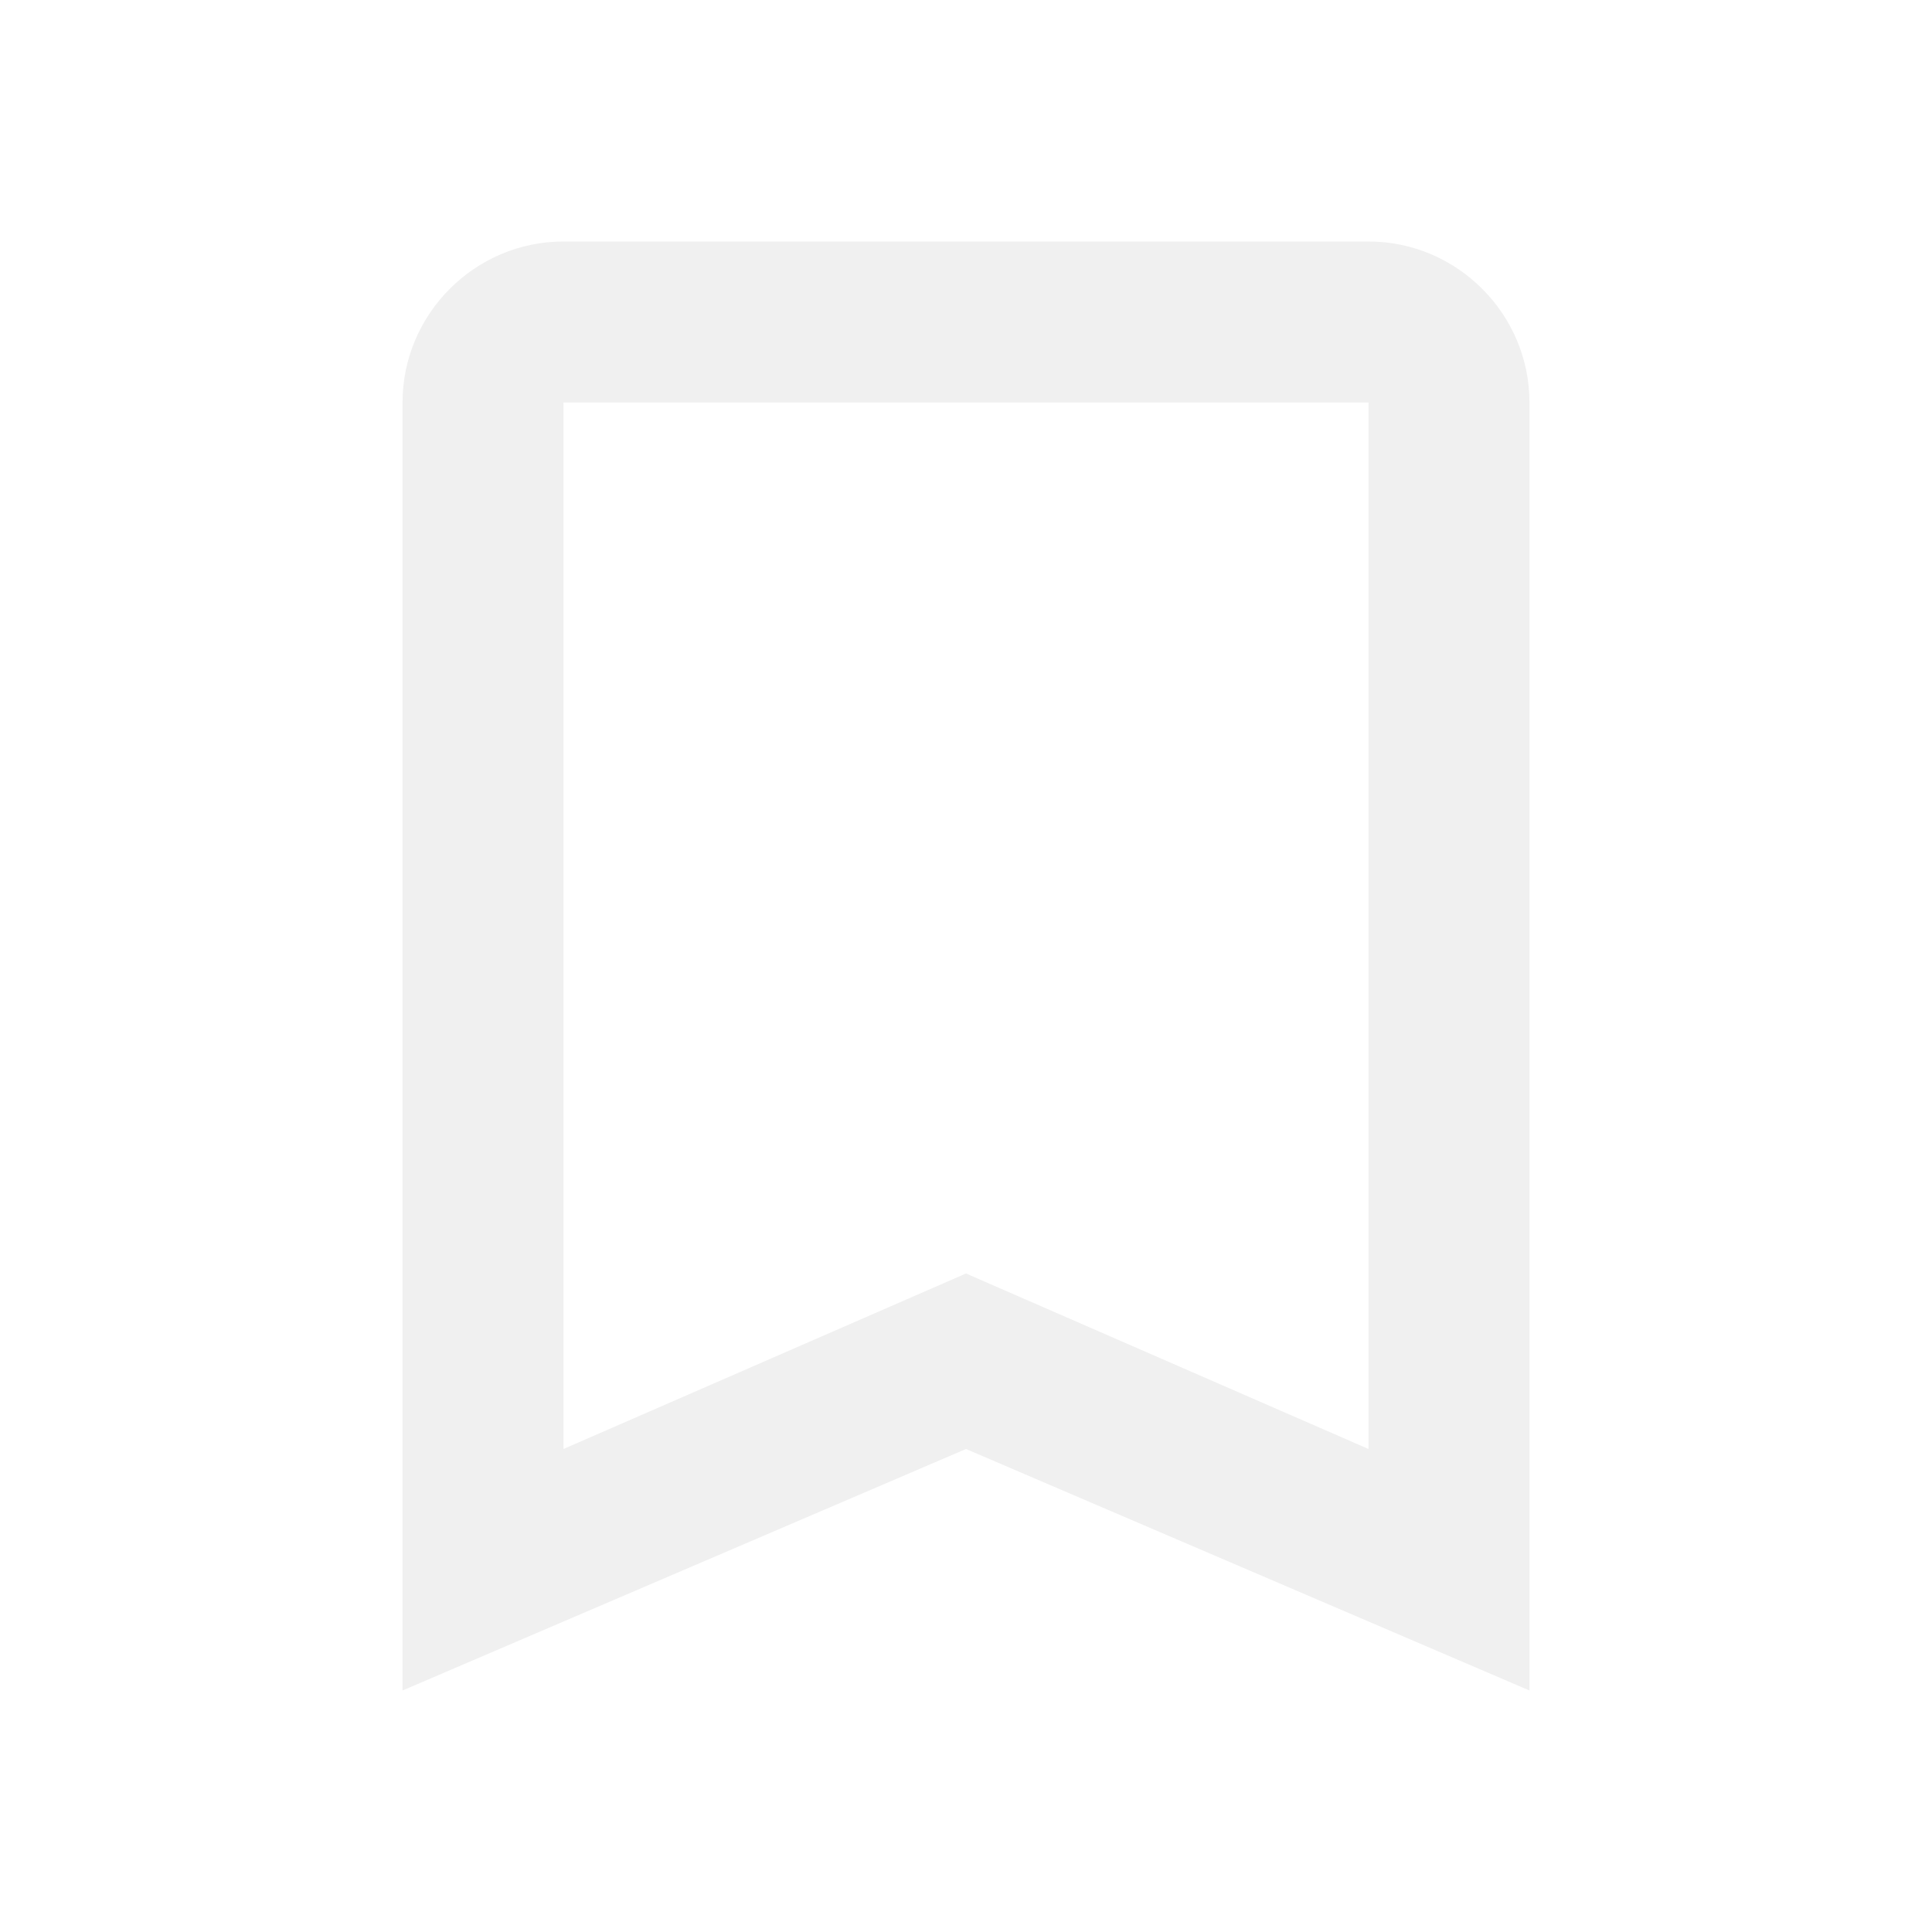
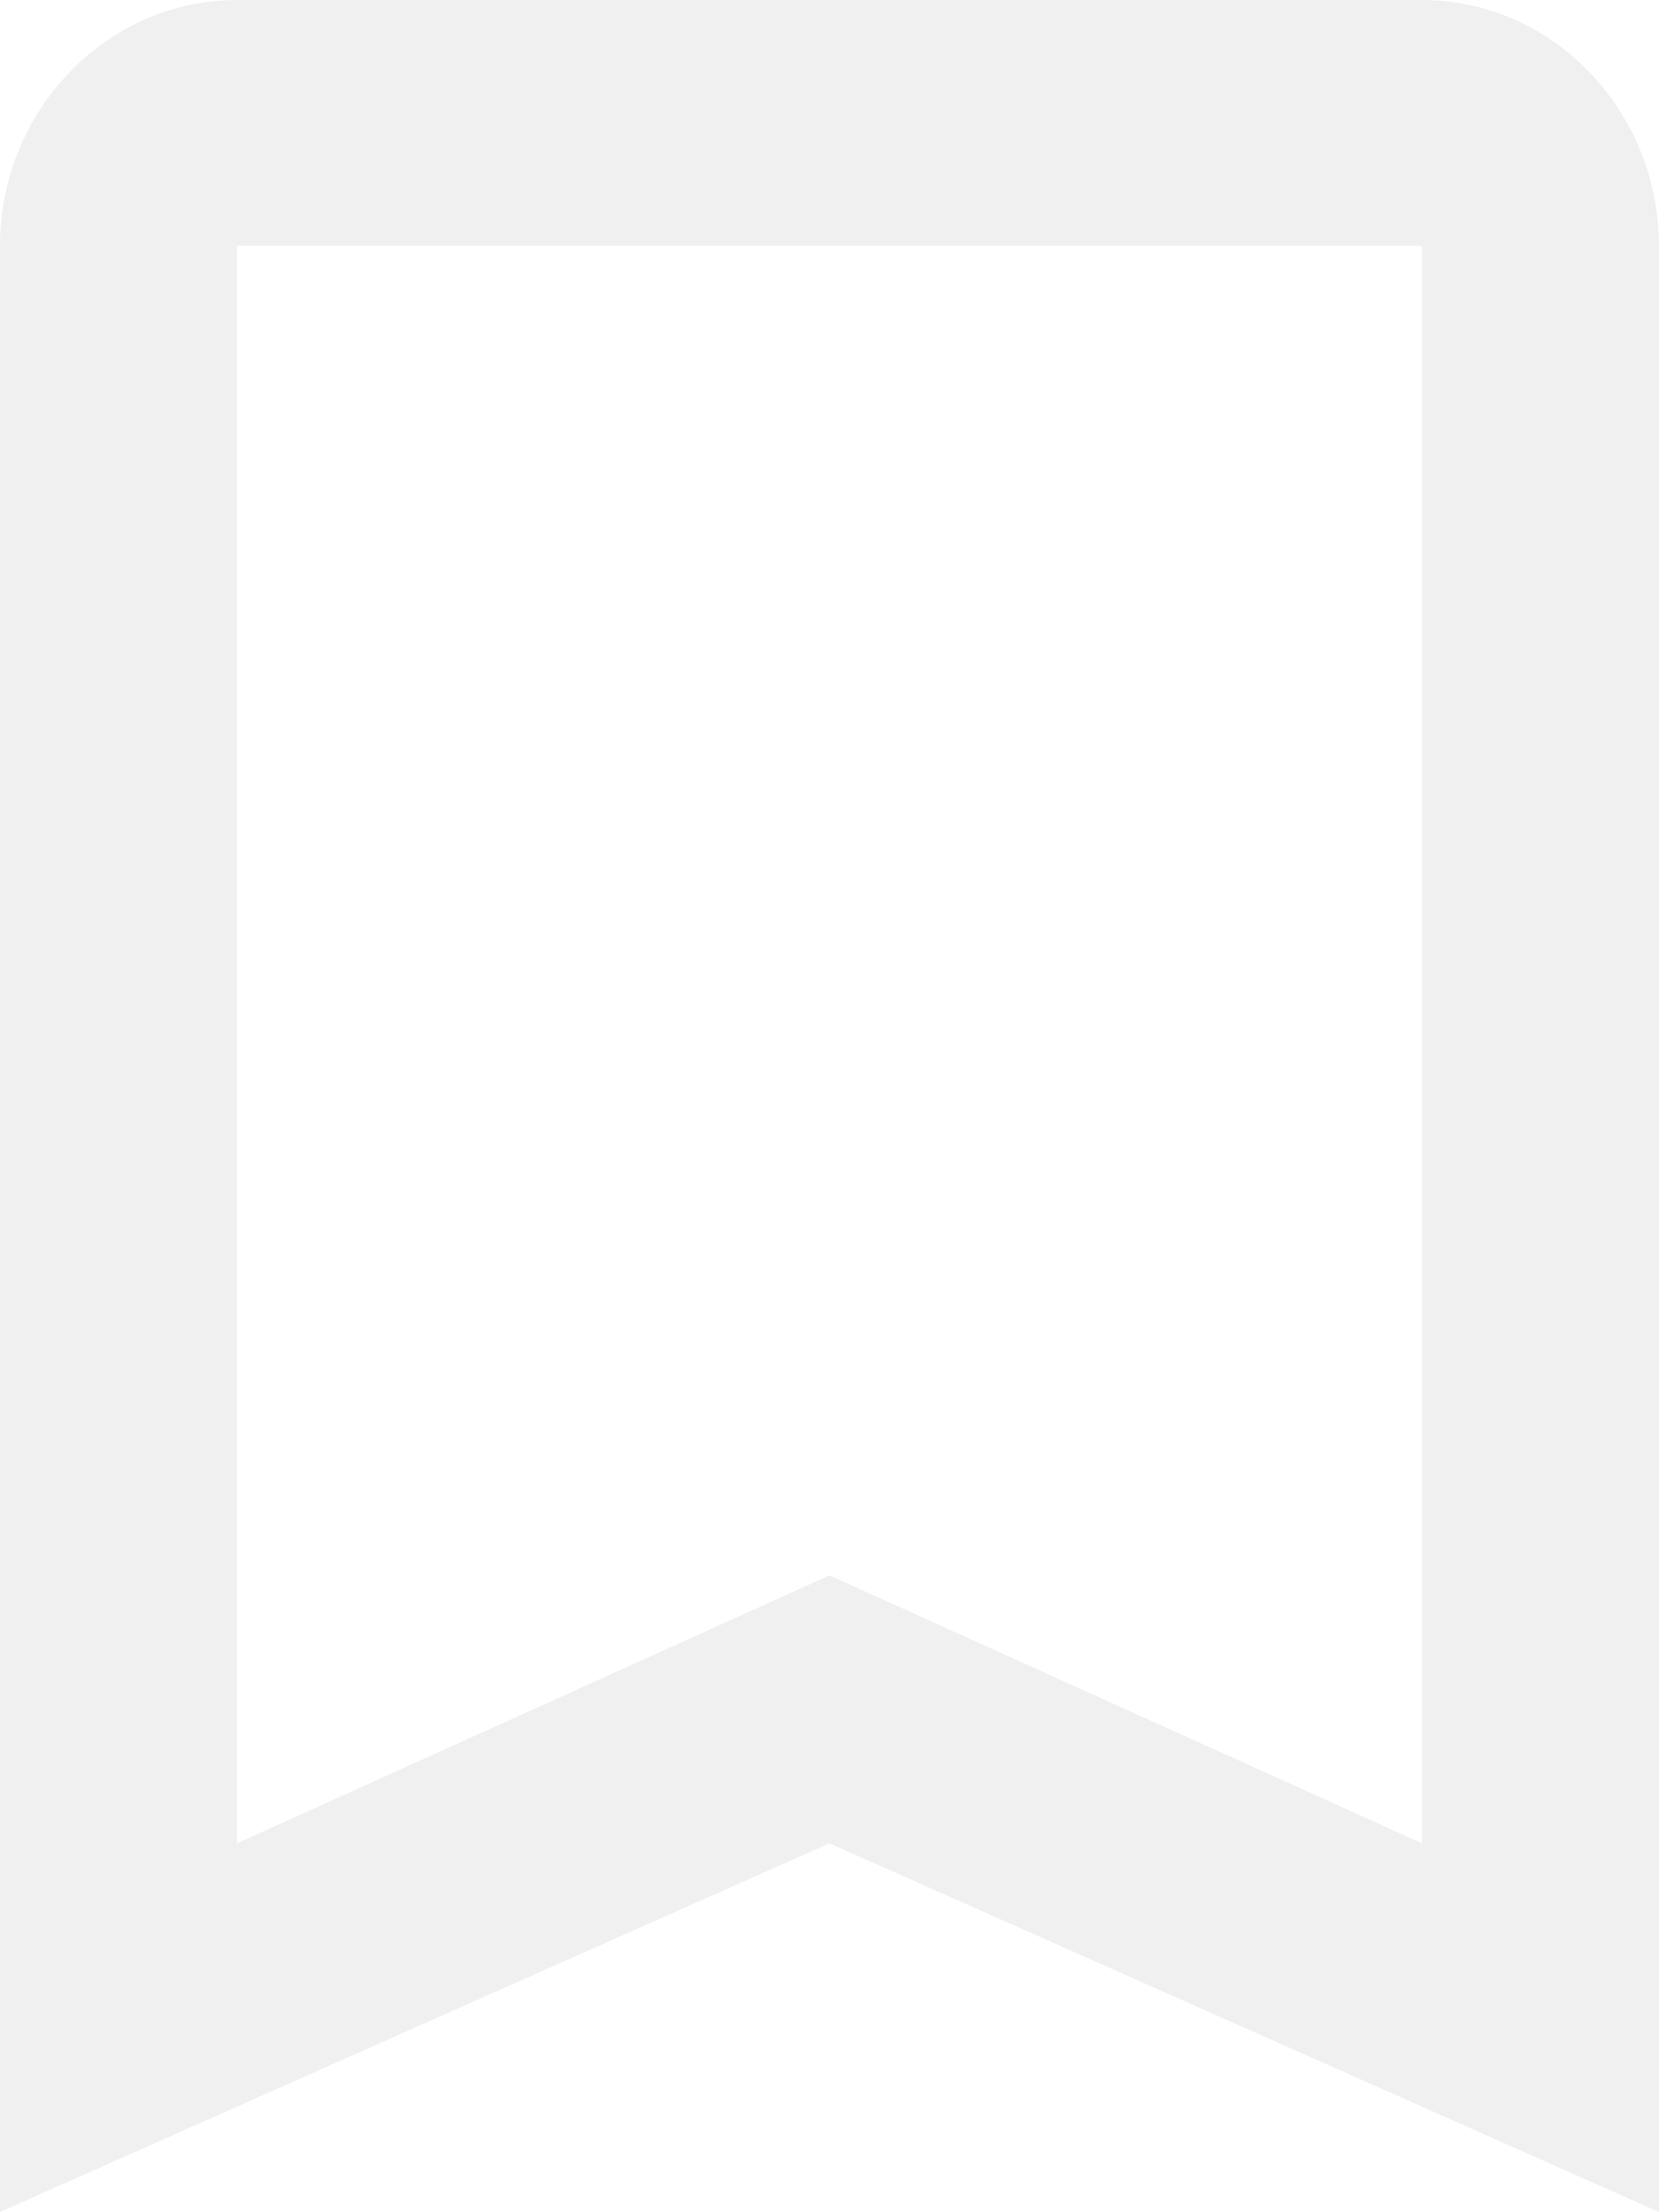
- <svg xmlns="http://www.w3.org/2000/svg" width="32" height="32" viewBox="0 0 32 32" fill="none">
-   <path d="M22.667 4H9.333C7.867 4 6.667 5.2 6.667 6.667V28L16 24L25.333 28V6.667C25.333 5.2 24.133 4 22.667 4ZM22.667 24L16 21.093L9.333 24V6.667H22.667V24Z" fill="#F0F0F0" />
+ <svg xmlns="http://www.w3.org/2000/svg" width="18" height="24" viewBox="0 0 18 24" fill="none">
+   <path d="M15.429 0H2.571C1.157 0 0 1.2 0 2.667V24L9 20L18 24V2.667C18 1.2 16.843 0 15.429 0ZM15.429 20L9 17.093L2.571 20V2.667H15.429V20Z" fill="#F0F0F0" />
</svg>
